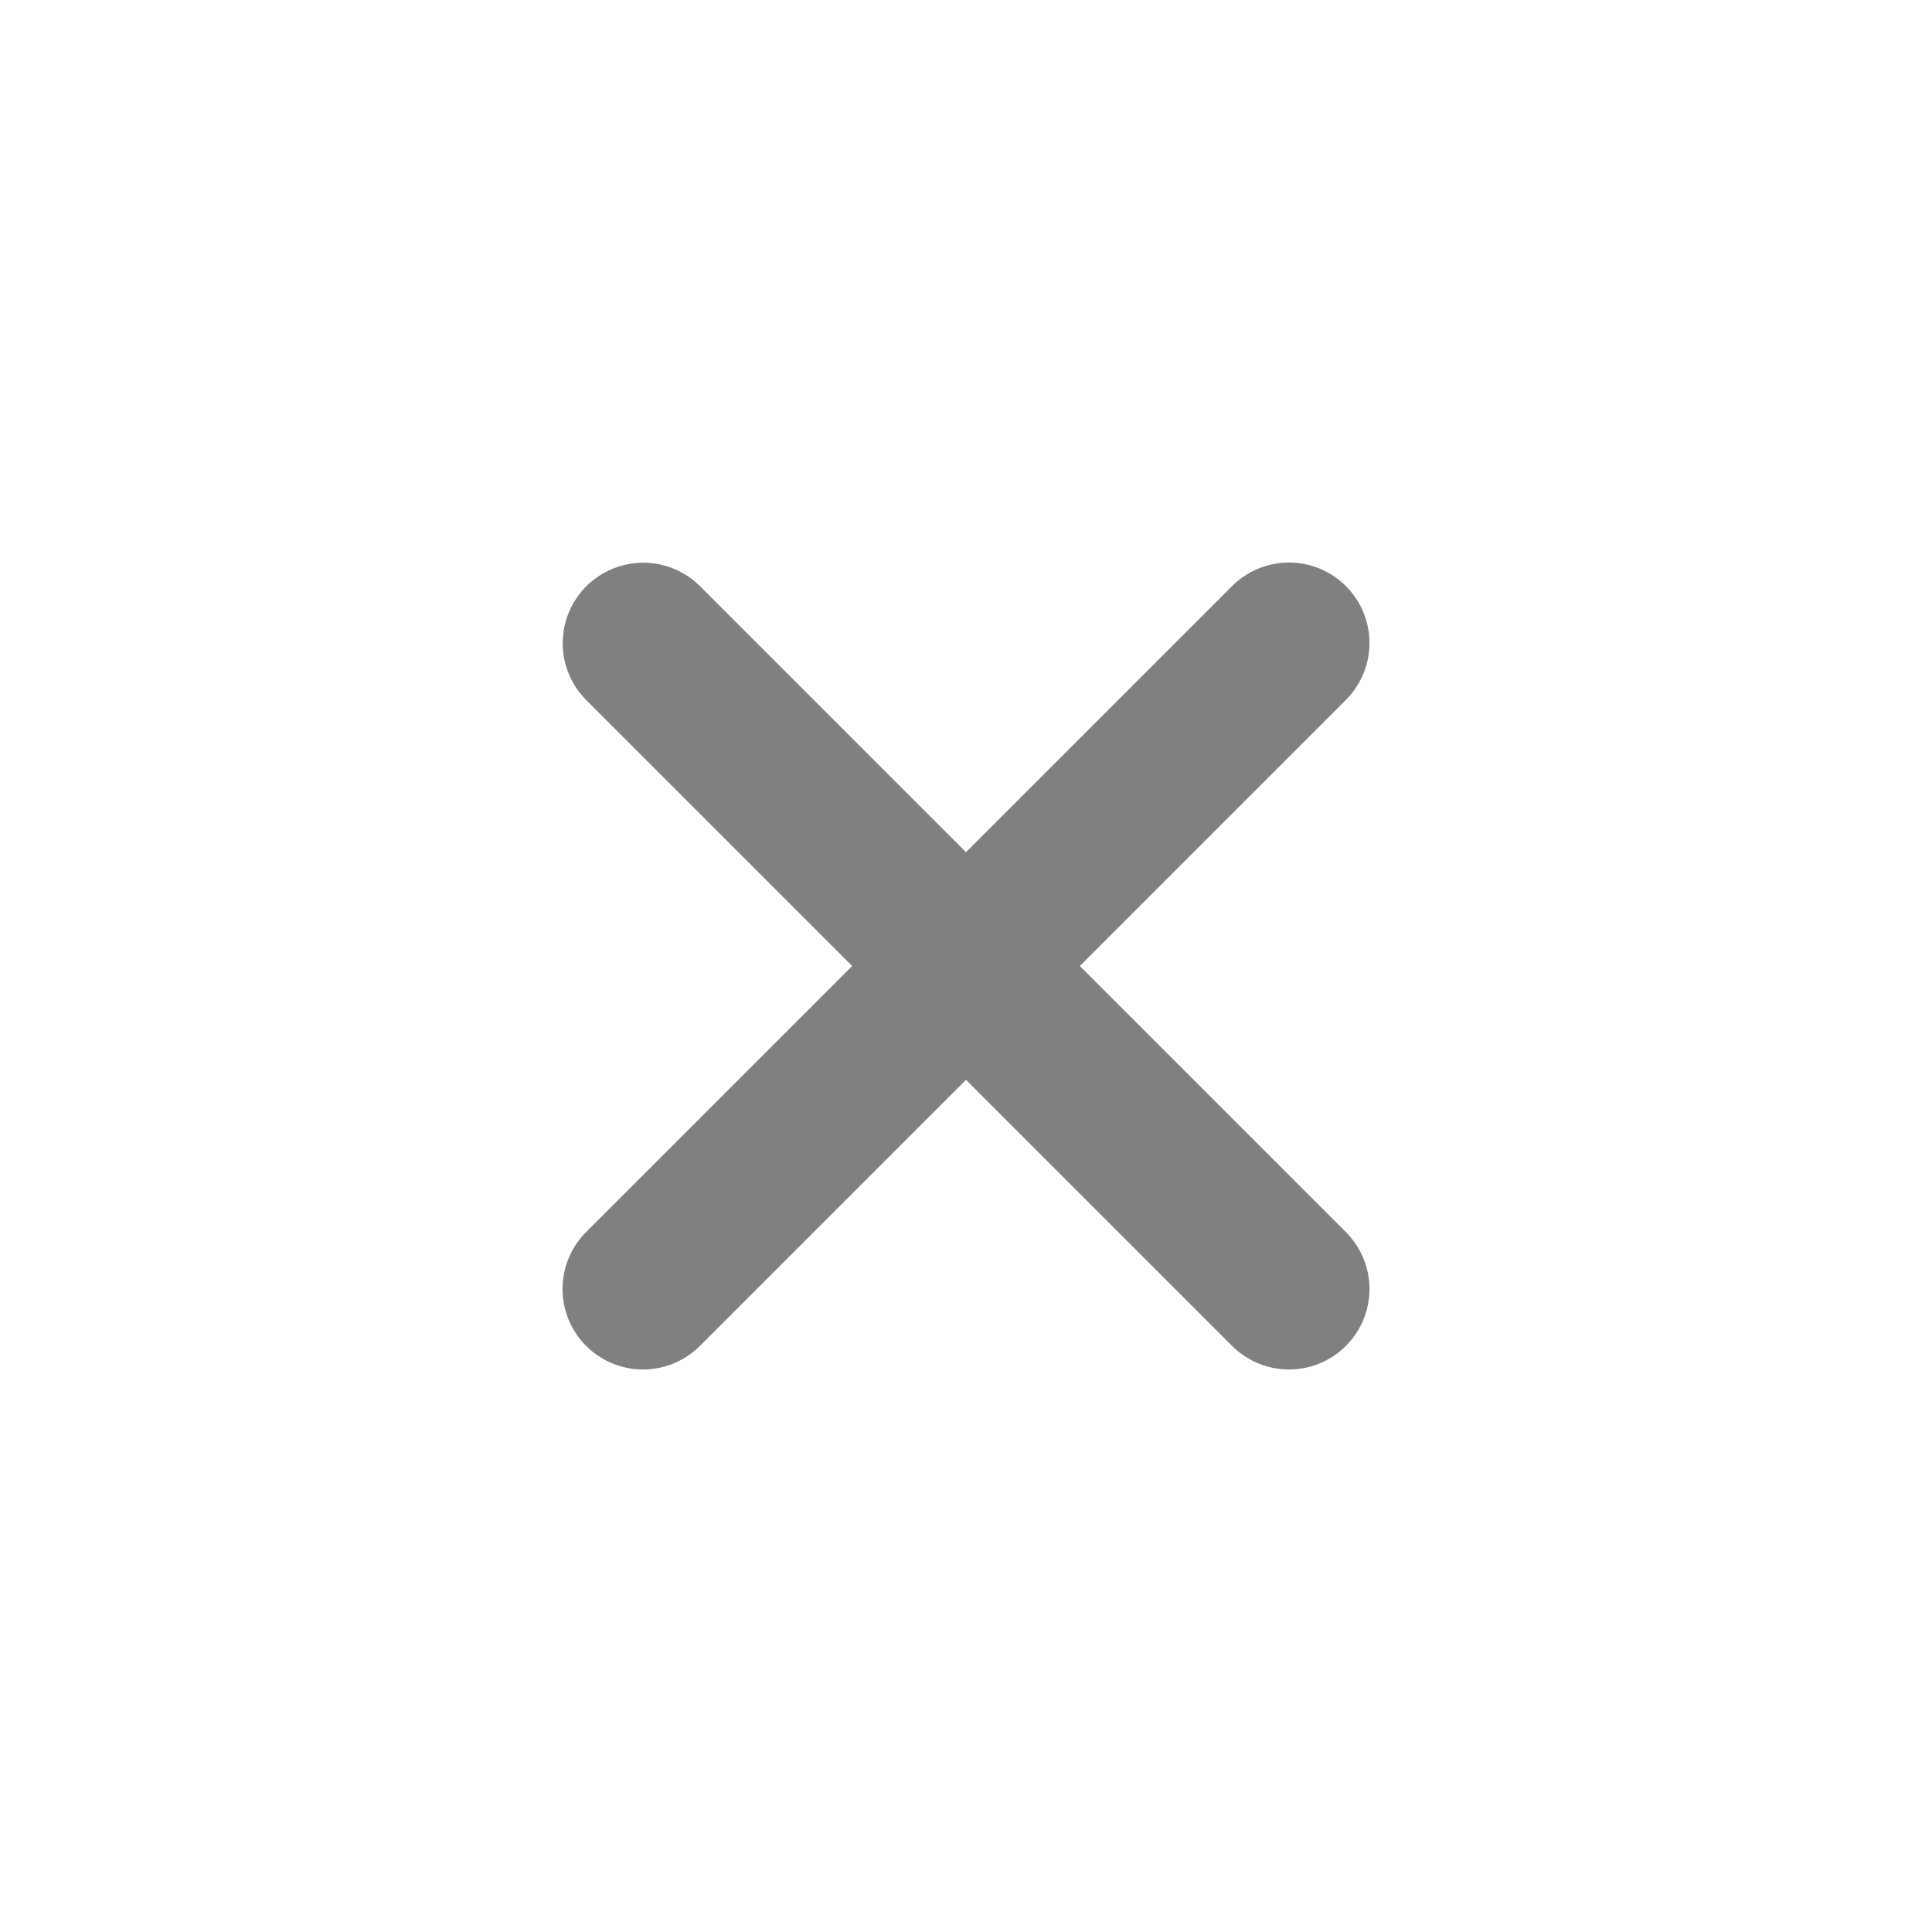
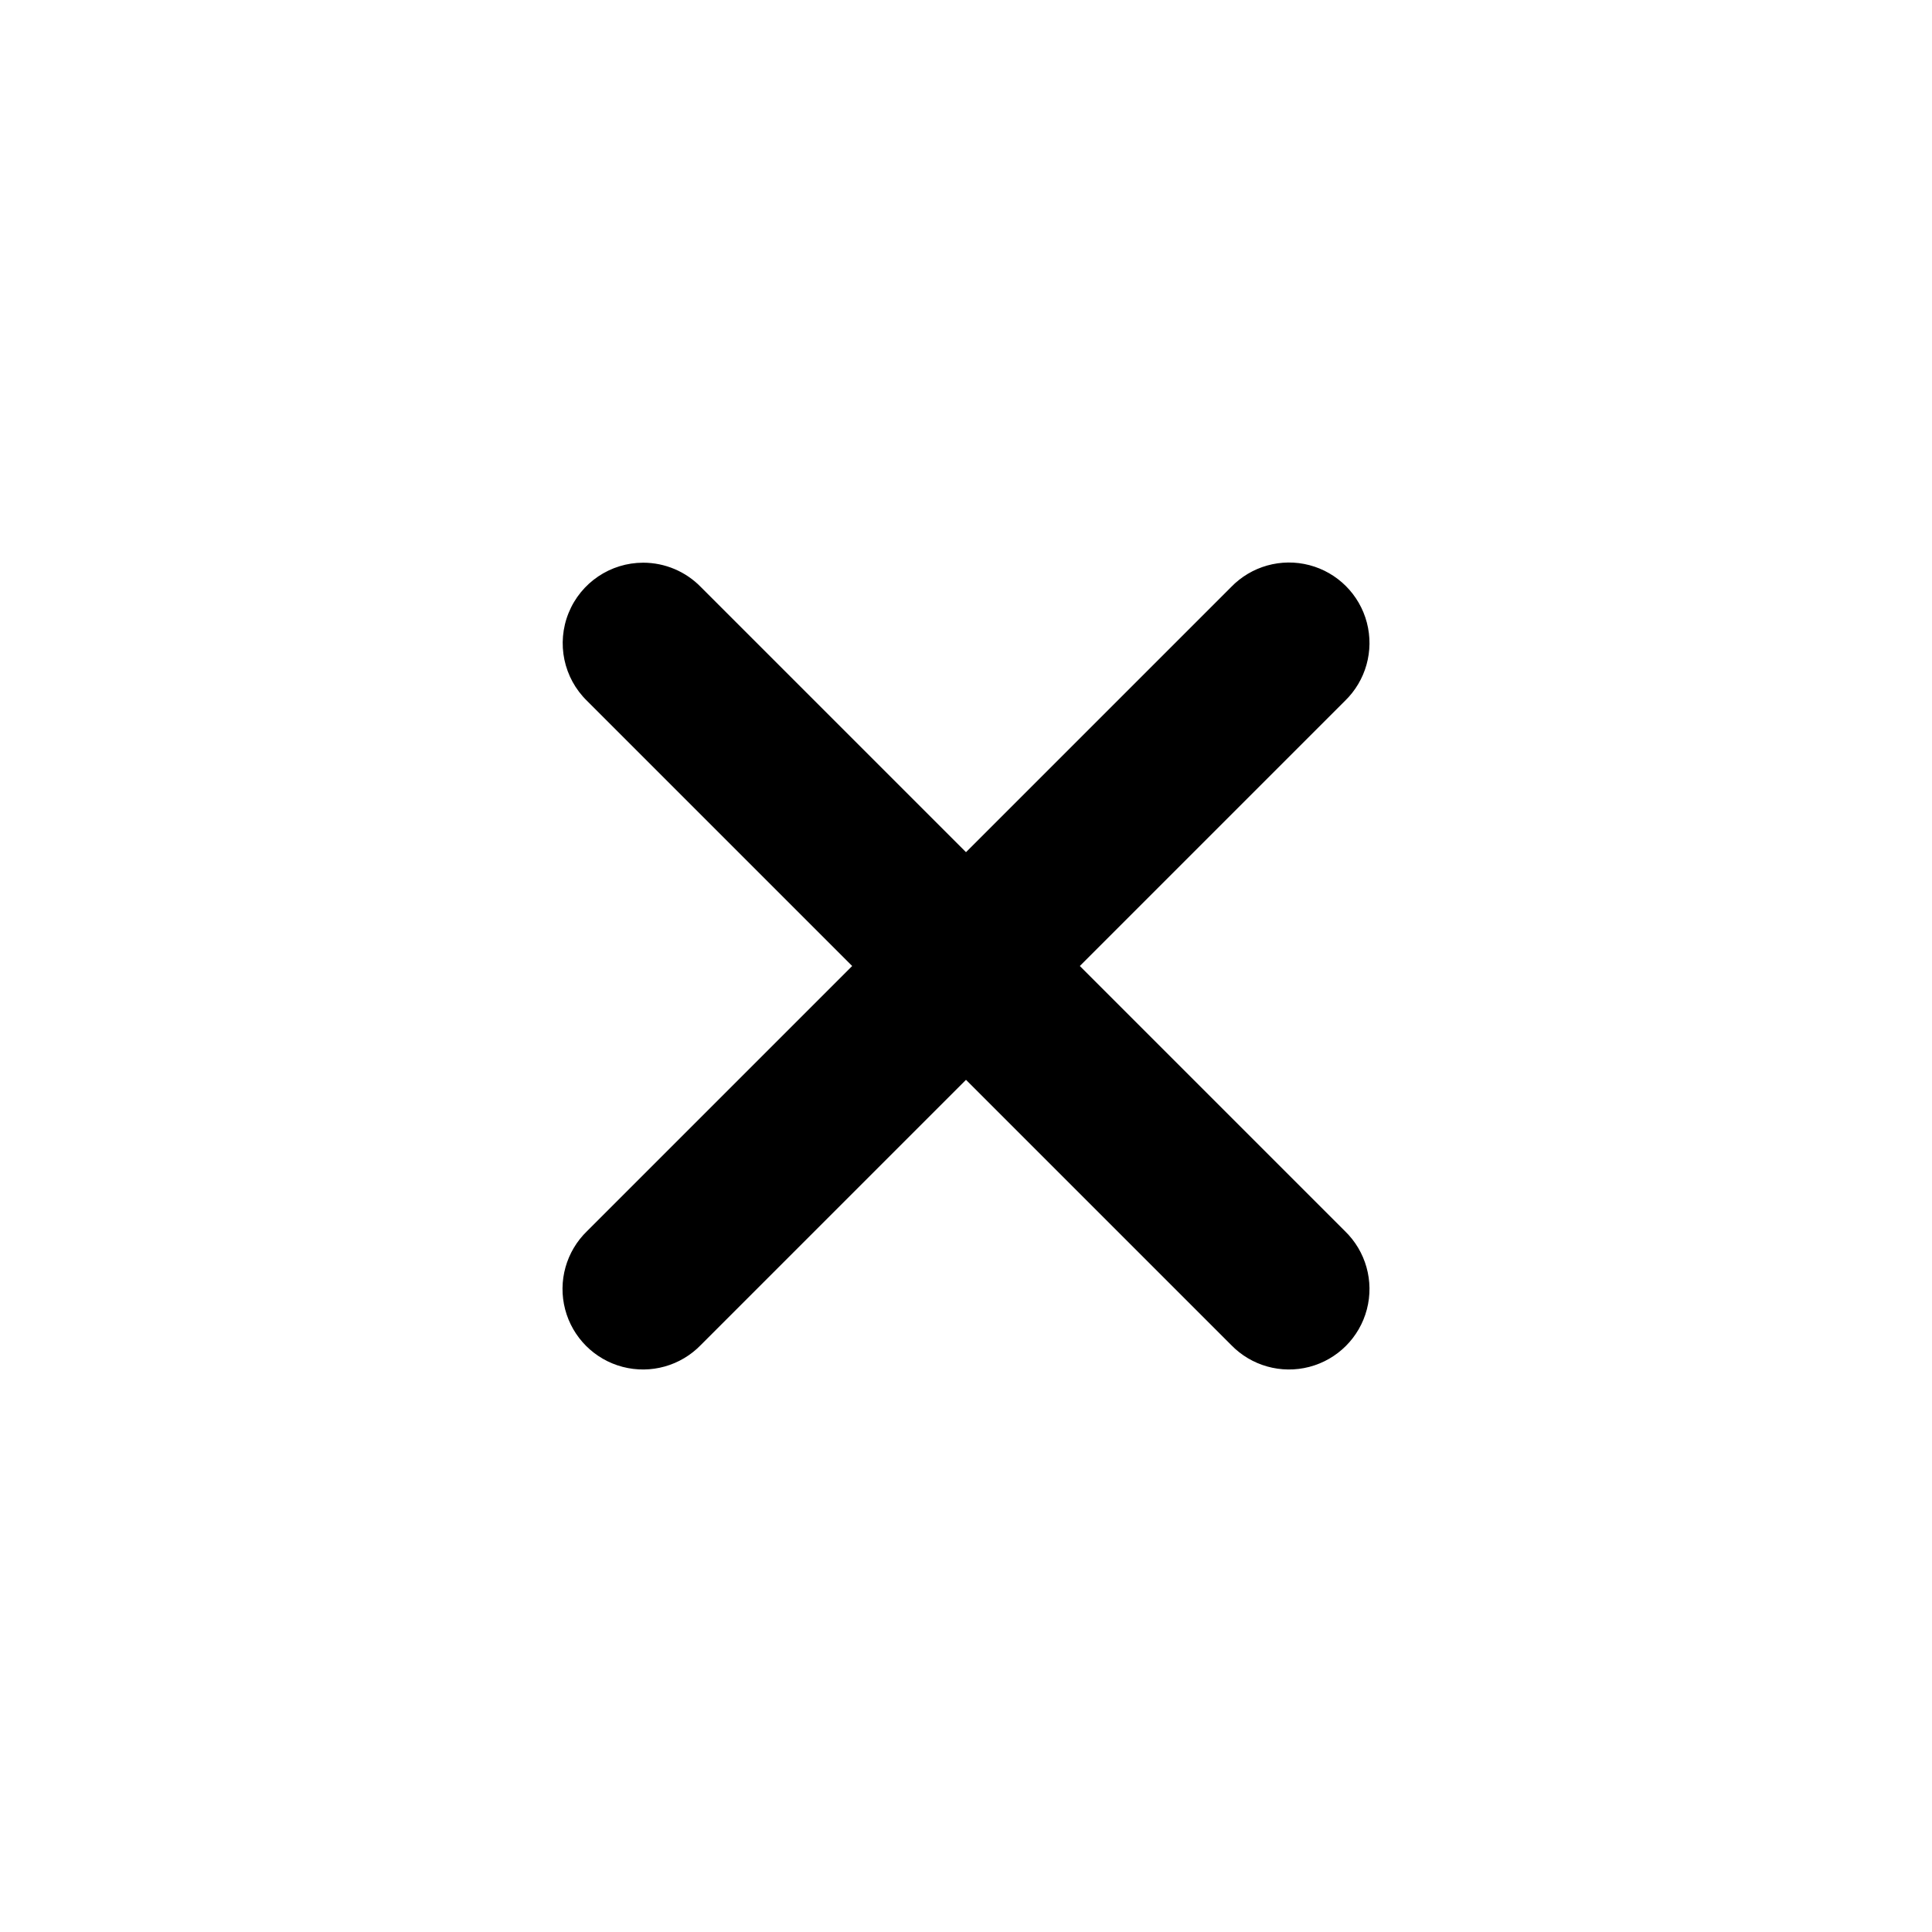
<svg xmlns="http://www.w3.org/2000/svg" width="24" height="24" viewBox="0 0 24 24" version="1.1" id="svg6">
  <defs id="defs10" />
-   <path style="color:#000000;font-style:normal;font-variant:normal;font-weight:normal;font-stretch:normal;font-size:medium;line-height:normal;font-family:sans-serif;font-variant-ligatures:normal;font-variant-position:normal;font-variant-caps:normal;font-variant-numeric:normal;font-variant-alternates:normal;font-feature-settings:normal;text-indent:0;text-align:start;text-decoration:none;text-decoration-line:none;text-decoration-style:solid;text-decoration-color:#000000;letter-spacing:normal;word-spacing:normal;text-transform:none;writing-mode:lr-tb;direction:ltr;text-orientation:mixed;dominant-baseline:auto;baseline-shift:baseline;text-anchor:start;white-space:normal;shape-padding:0;clip-rule:nonzero;display:inline;overflow:visible;visibility:visible;opacity:1;isolation:auto;mix-blend-mode:normal;color-interpolation:sRGB;color-interpolation-filters:linearRGB;solid-color:#000000;solid-opacity:1;vector-effect:none;fill:#808080;fill-opacity:1;fill-rule:nonzero;stroke:none;stroke-width:2;stroke-linecap:round;stroke-linejoin:round;stroke-miterlimit:4;stroke-dasharray:none;stroke-dashoffset:0;stroke-opacity:1;color-rendering:auto;image-rendering:auto;shape-rendering:auto;text-rendering:auto;enable-background:accumulate" d="M 7.99,6.99 A 1,1 0 0 0 7.293,8.707 l 3.293,3.293 -3.293,3.293 a 1,1 0 1 0 1.414,1.414 l 3.293,-3.293 3.293,3.293 a 1,1 0 1 0 1.414,-1.414 L 13.414,12 16.707,8.707 A 1,1 0 1 0 15.293,7.293 L 12,10.586 8.707,7.293 A 1,1 0 0 0 7.99,6.99 Z" id="path3957" />
+   <path style="color:#000000;font-style:normal;font-variant:normal;font-weight:normal;font-stretch:normal;font-size:medium;line-height:normal;font-family:sans-serif;font-variant-ligatures:normal;font-variant-position:normal;font-variant-caps:normal;font-variant-numeric:normal;font-variant-alternates:normal;font-feature-settings:normal;text-indent:0;text-align:start;text-decoration:none;text-decoration-line:none;text-decoration-style:solid;text-decoration-color:#000000;letter-spacing:normal;word-spacing:normal;text-transform:none;writing-mode:lr-tb;direction:ltr;text-orientation:mixed;dominant-baseline:auto;baseline-shift:baseline;text-anchor:start;white-space:normal;shape-padding:0;clip-rule:nonzero;display:inline;overflow:visible;visibility:visible;opacity:1;isolation:auto;mix-blend-mode:normal;color-interpolation:sRGB;color-interpolation-filters:linearRGB;solid-color:#000000;solid-opacity:1;vector-effect:none;fill:#000000;fill-opacity:1;fill-rule:nonzero;stroke:none;stroke-width:2;stroke-linecap:round;stroke-linejoin:round;stroke-miterlimit:4;stroke-dasharray:none;stroke-dashoffset:0;stroke-opacity:1;color-rendering:auto;image-rendering:auto;shape-rendering:auto;text-rendering:auto;enable-background:accumulate" d="M 7.99,6.99 A 1,1 0 0 0 7.293,8.707 l 3.293,3.293 -3.293,3.293 a 1,1 0 1 0 1.414,1.414 l 3.293,-3.293 3.293,3.293 a 1,1 0 1 0 1.414,-1.414 L 13.414,12 16.707,8.707 A 1,1 0 1 0 15.293,7.293 L 12,10.586 8.707,7.293 A 1,1 0 0 0 7.99,6.99 Z" id="path3957" />
</svg>
